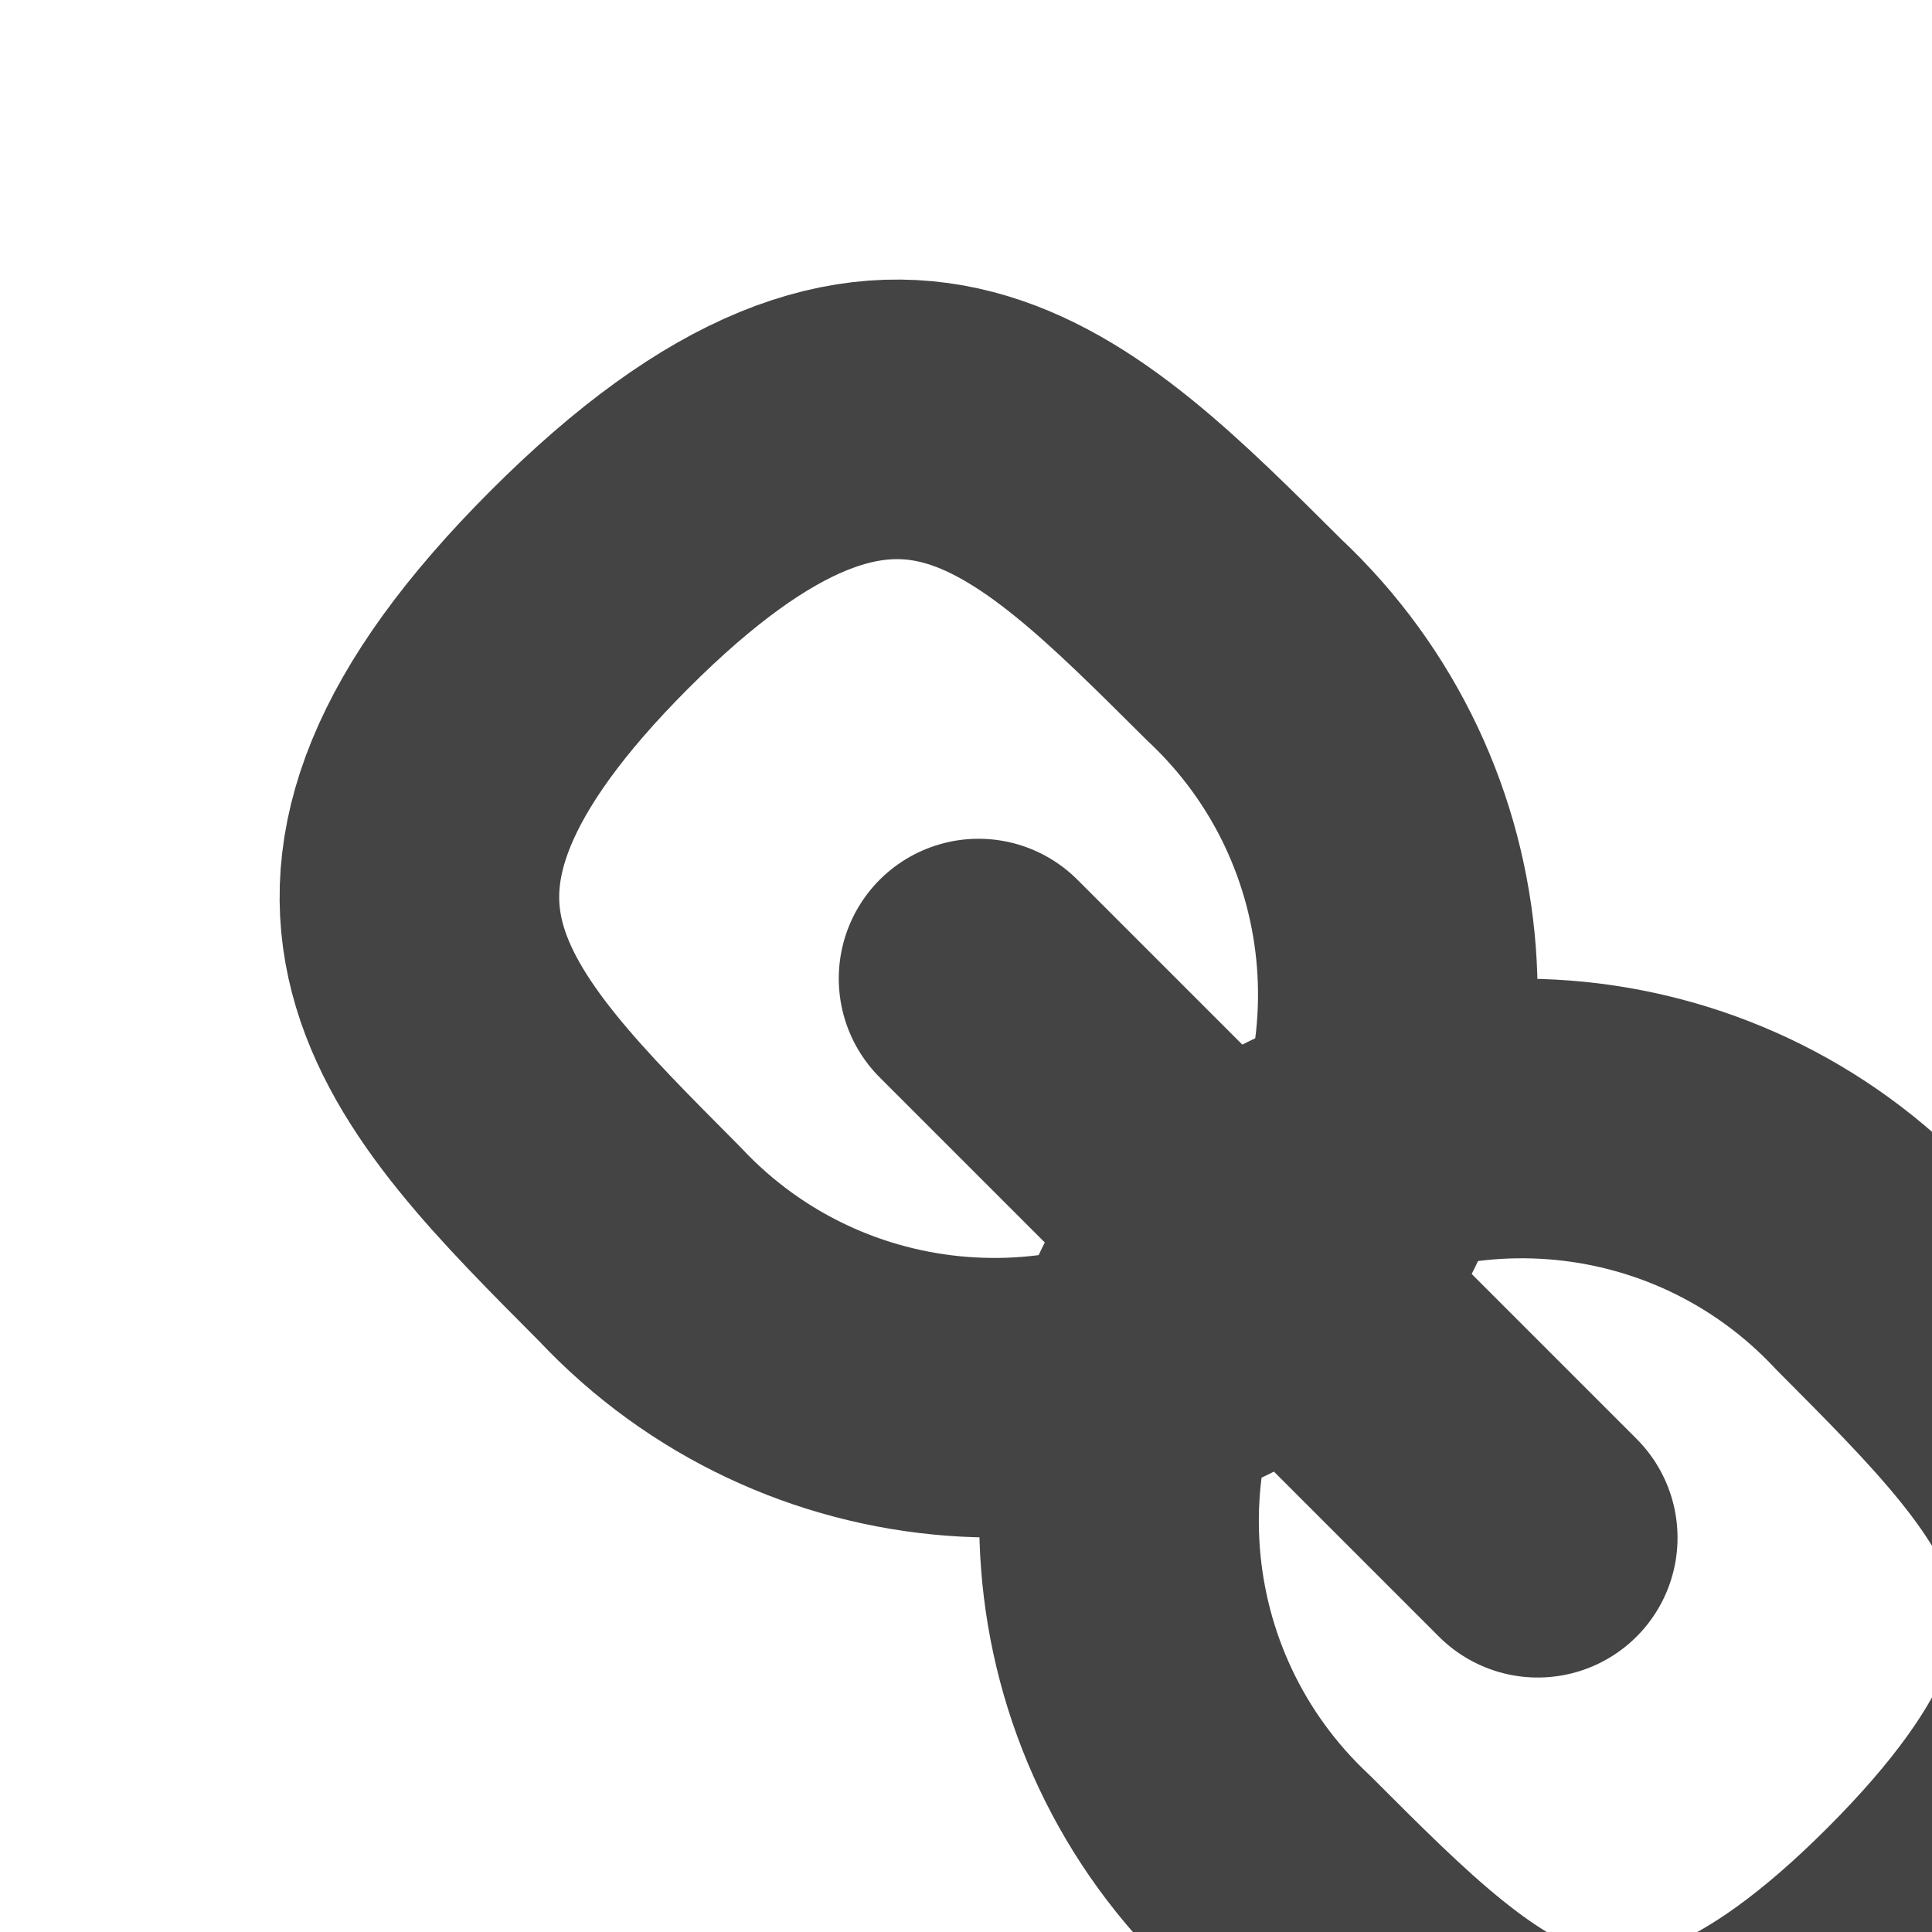
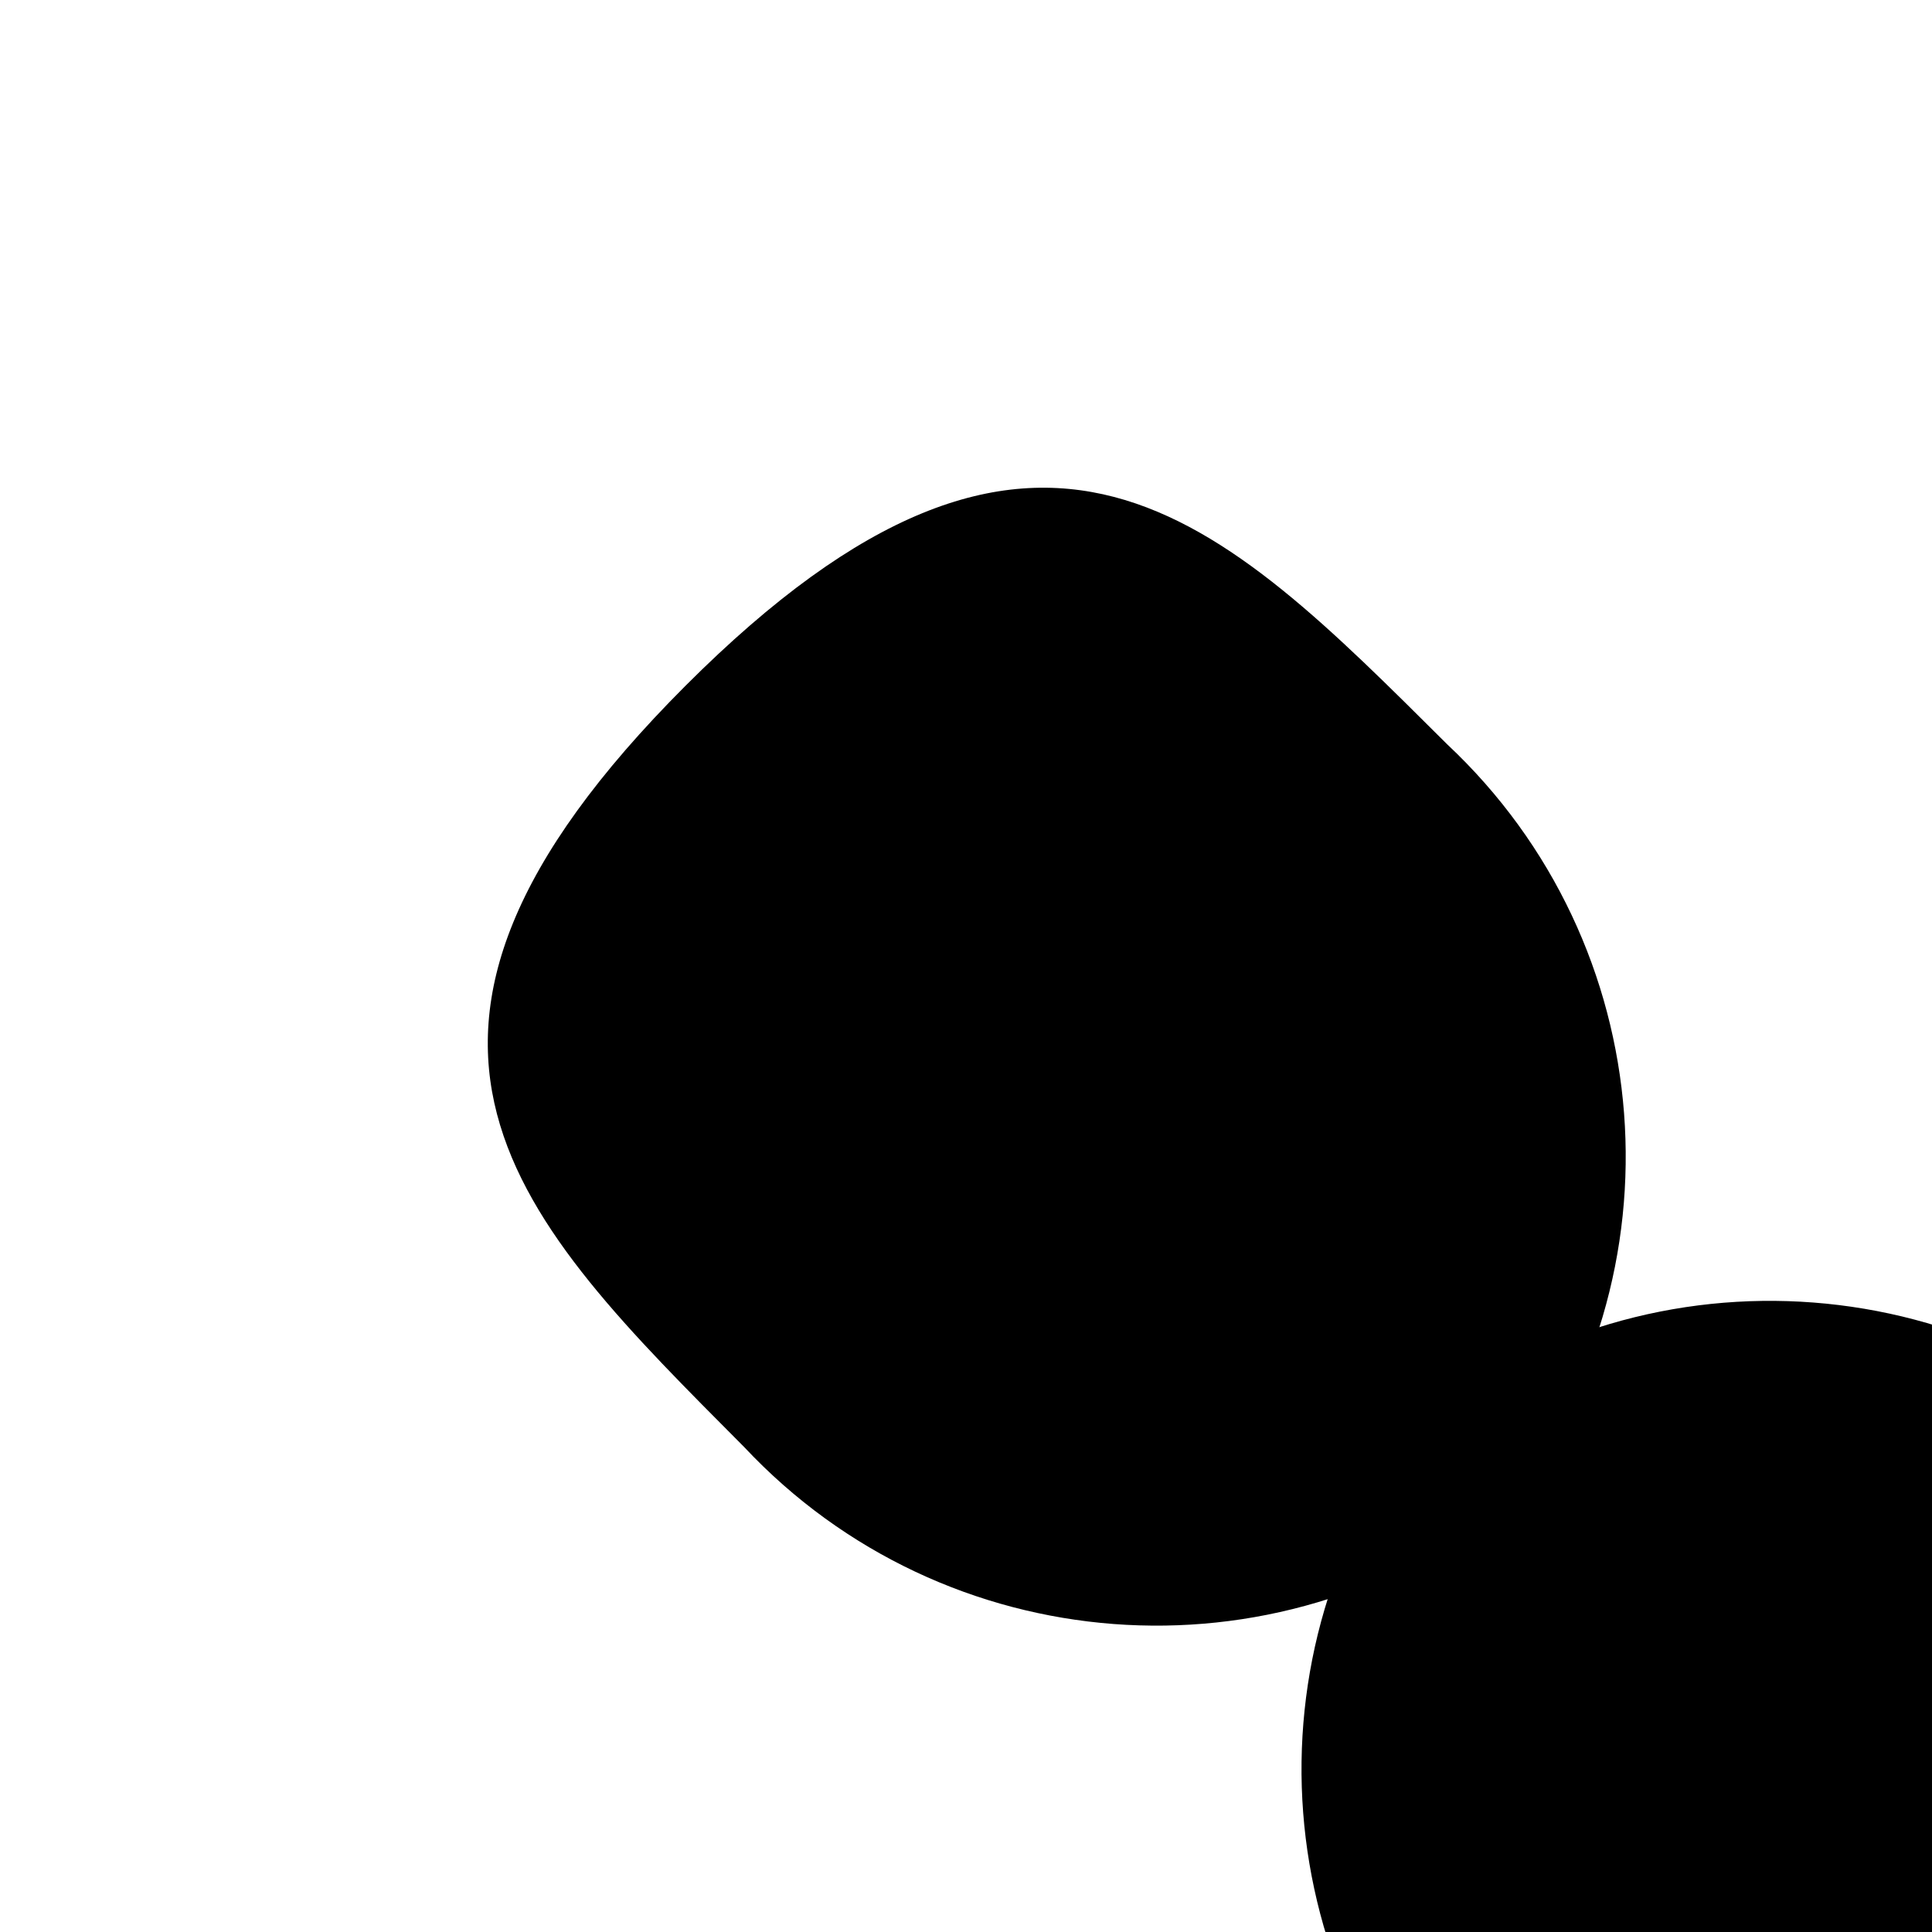
- <svg xmlns="http://www.w3.org/2000/svg" id="Link" viewbox="0 0 18 18">
-   <defs>
-     <style>
-   .cls-1,.cls-2{fill:none;stroke:#444;stroke-linecap:round;stroke-linejoin:round;stroke-width:2px;}.cls-2{fill-rule:evenodd;}
-   </style>
-   </defs>
-   <line class="cls-1" x1="7" x2="11" y1="7" y2="11" />
-   <path class="cls-2" d="M8.9,4.577a3.476,3.476,0,0,1,.36,4.679A3.476,3.476,0,0,1,4.577,8.9C3.185,7.5,2.035,6.4,4.217,4.217S7.5,3.185,8.9,4.577Z" />
-   <path class="cls-2" d="M13.423,9.1a3.476,3.476,0,0,0-4.679-.36,3.476,3.476,0,0,0,.36,4.679c1.392,1.392,2.5,2.542,4.679.36S14.815,10.5,13.423,9.1Z" />
+ <svg viewbox="0 0 18 18">
+   <line class="ql-stroke" x1="7" x2="11" y1="7" y2="11" />
+   <path class="ql-even ql-stroke" d="M8.9,4.577a3.476,3.476,0,0,1,.36,4.679A3.476,3.476,0,0,1,4.577,8.9C3.185,7.5,2.035,6.4,4.217,4.217S7.5,3.185,8.9,4.577Z" />
+   <path class="ql-even ql-stroke" d="M13.423,9.1a3.476,3.476,0,0,0-4.679-.36,3.476,3.476,0,0,0,.36,4.679c1.392,1.392,2.5,2.542,4.679.36S14.815,10.5,13.423,9.1Z" />
</svg>
